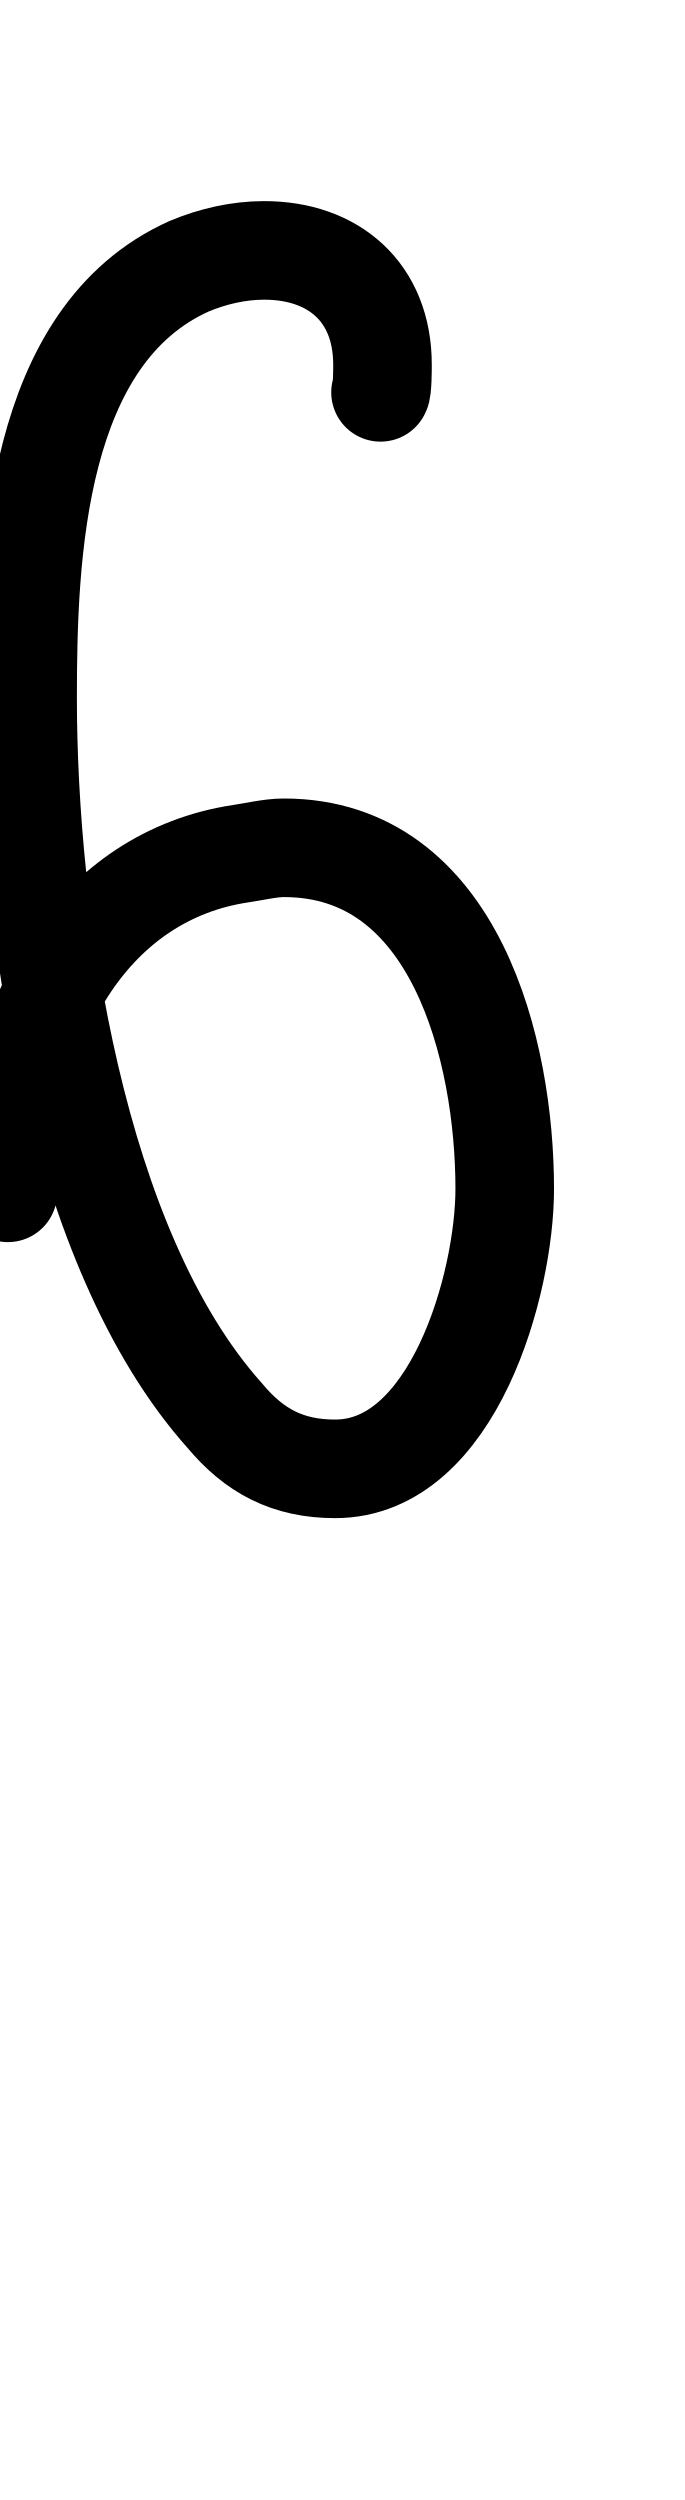
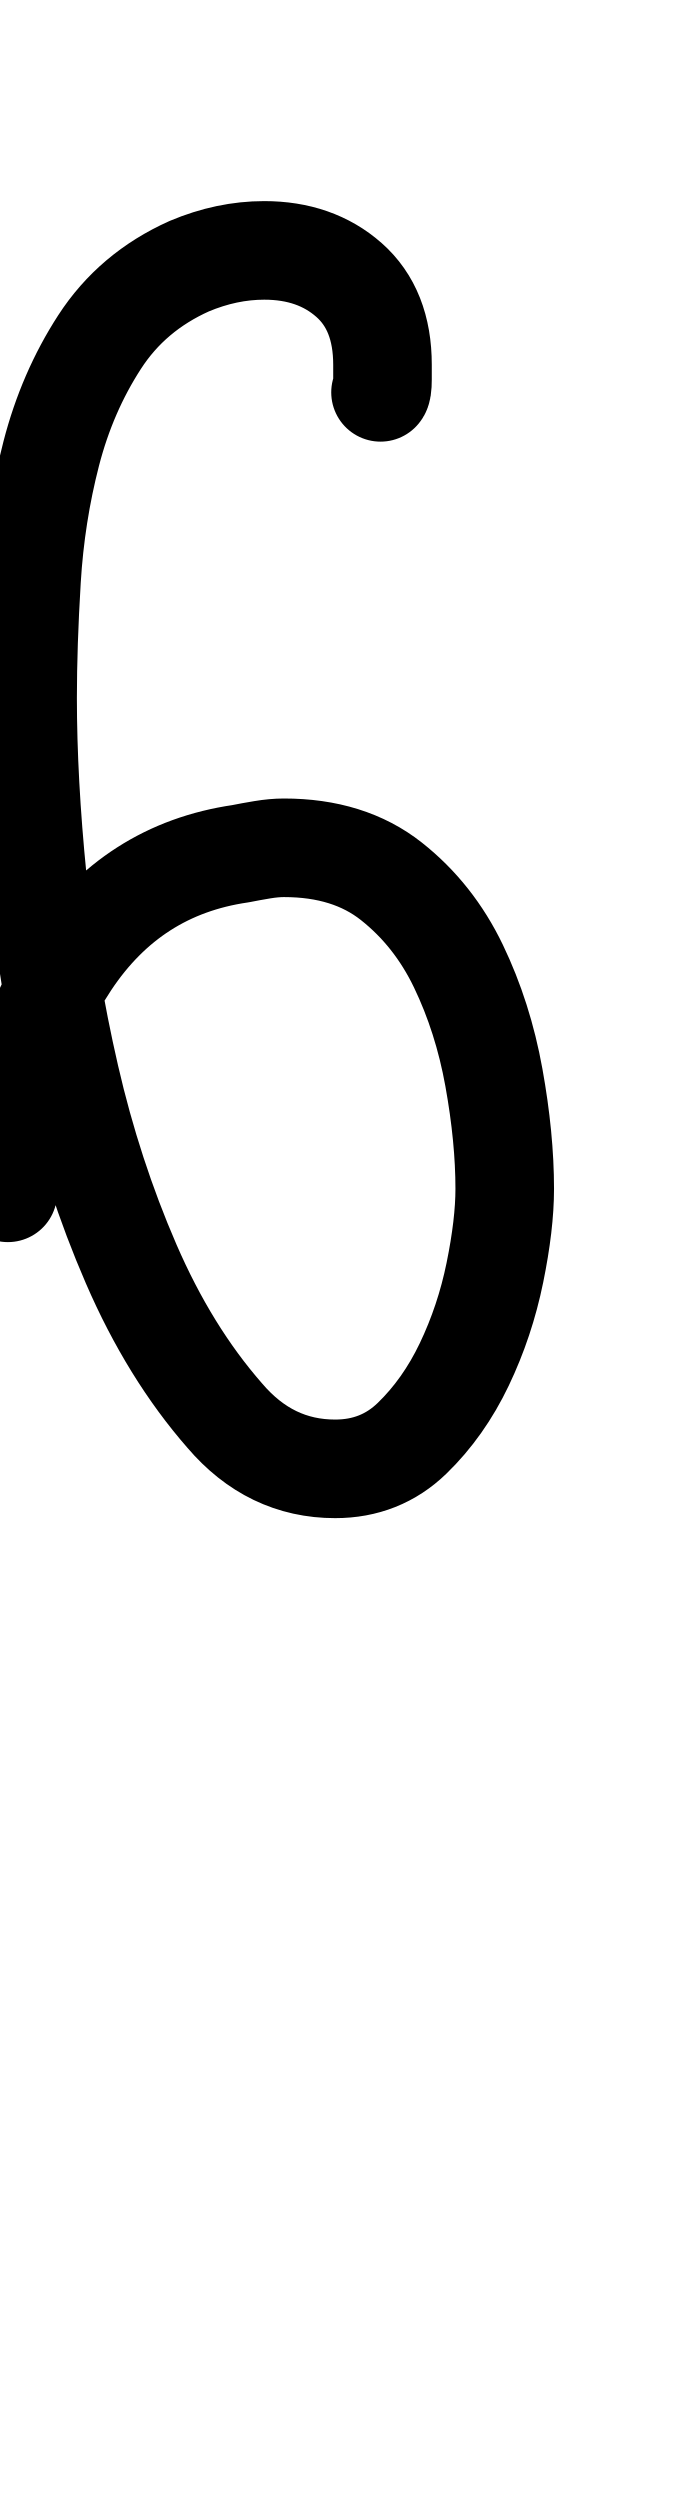
<svg xmlns="http://www.w3.org/2000/svg" width="347" height="1268" viewBox="0 0 347 1268" fill="none" stroke="currentColor" stroke-width="50" stroke-linecap="round" stroke-linejoin="round">
-   <path d="M193 199C194 198 194 187 194 185M194 185C194 148 169 127 134 127C121 127 108 130 96 135C18 170 14 281 14 354C14 465 38 633 114 718C129 736 146 745 170 745C230 745 256 651 256 603C256 533 231 430 144 430C137 430 129 432 122 433C49 444 4 514 4 605" />
+   <path d="M194 185Q194 187 194.0 192.5Q194 198 193 199Q194 198 194.0 192.5Q194 187 194 185ZM4 605Q4 536 35.5 488.5Q67 441 122 433Q127 432 133.0 431.0Q139 430 144 430Q177 430 198.5 447.0Q220 464 232.5 490.0Q245 516 250.5 546.5Q256 577 256 603Q256 621 251.0 645.5Q246 670 235.5 692.0Q225 714 209.0 729.5Q193 745 170 745Q137 745 114 718Q86 686 66.5 641.0Q47 596 35.5 546.0Q24 496 19.0 446.0Q14 396 14 354Q14 327 16.0 294.0Q18 261 26.0 230.0Q34 199 50.5 173.5Q67 148 96 135Q115 127 134 127Q160 127 177.0 142.0Q194 157 194 185Q194 157 177.0 142.0Q160 127 134 127Q115 127 96 135Q67 148 50.5 173.5Q34 199 26.0 230.0Q18 261 16.0 294.0Q14 327 14 354Q14 396 19.0 446.0Q24 496 35.5 546.0Q47 596 66.5 641.0Q86 686 114 718Q137 745 170 745Q193 745 209.0 729.5Q225 714 235.5 692.0Q246 670 251.0 645.5Q256 621 256 603Q256 577 250.5 546.5Q245 516 232.5 490.0Q220 464 198.5 447.0Q177 430 144 430Q139 430 133.0 431.0Q127 432 122 433Q67 441 35.5 488.5Q4 536 4 605Z" />
</svg>
